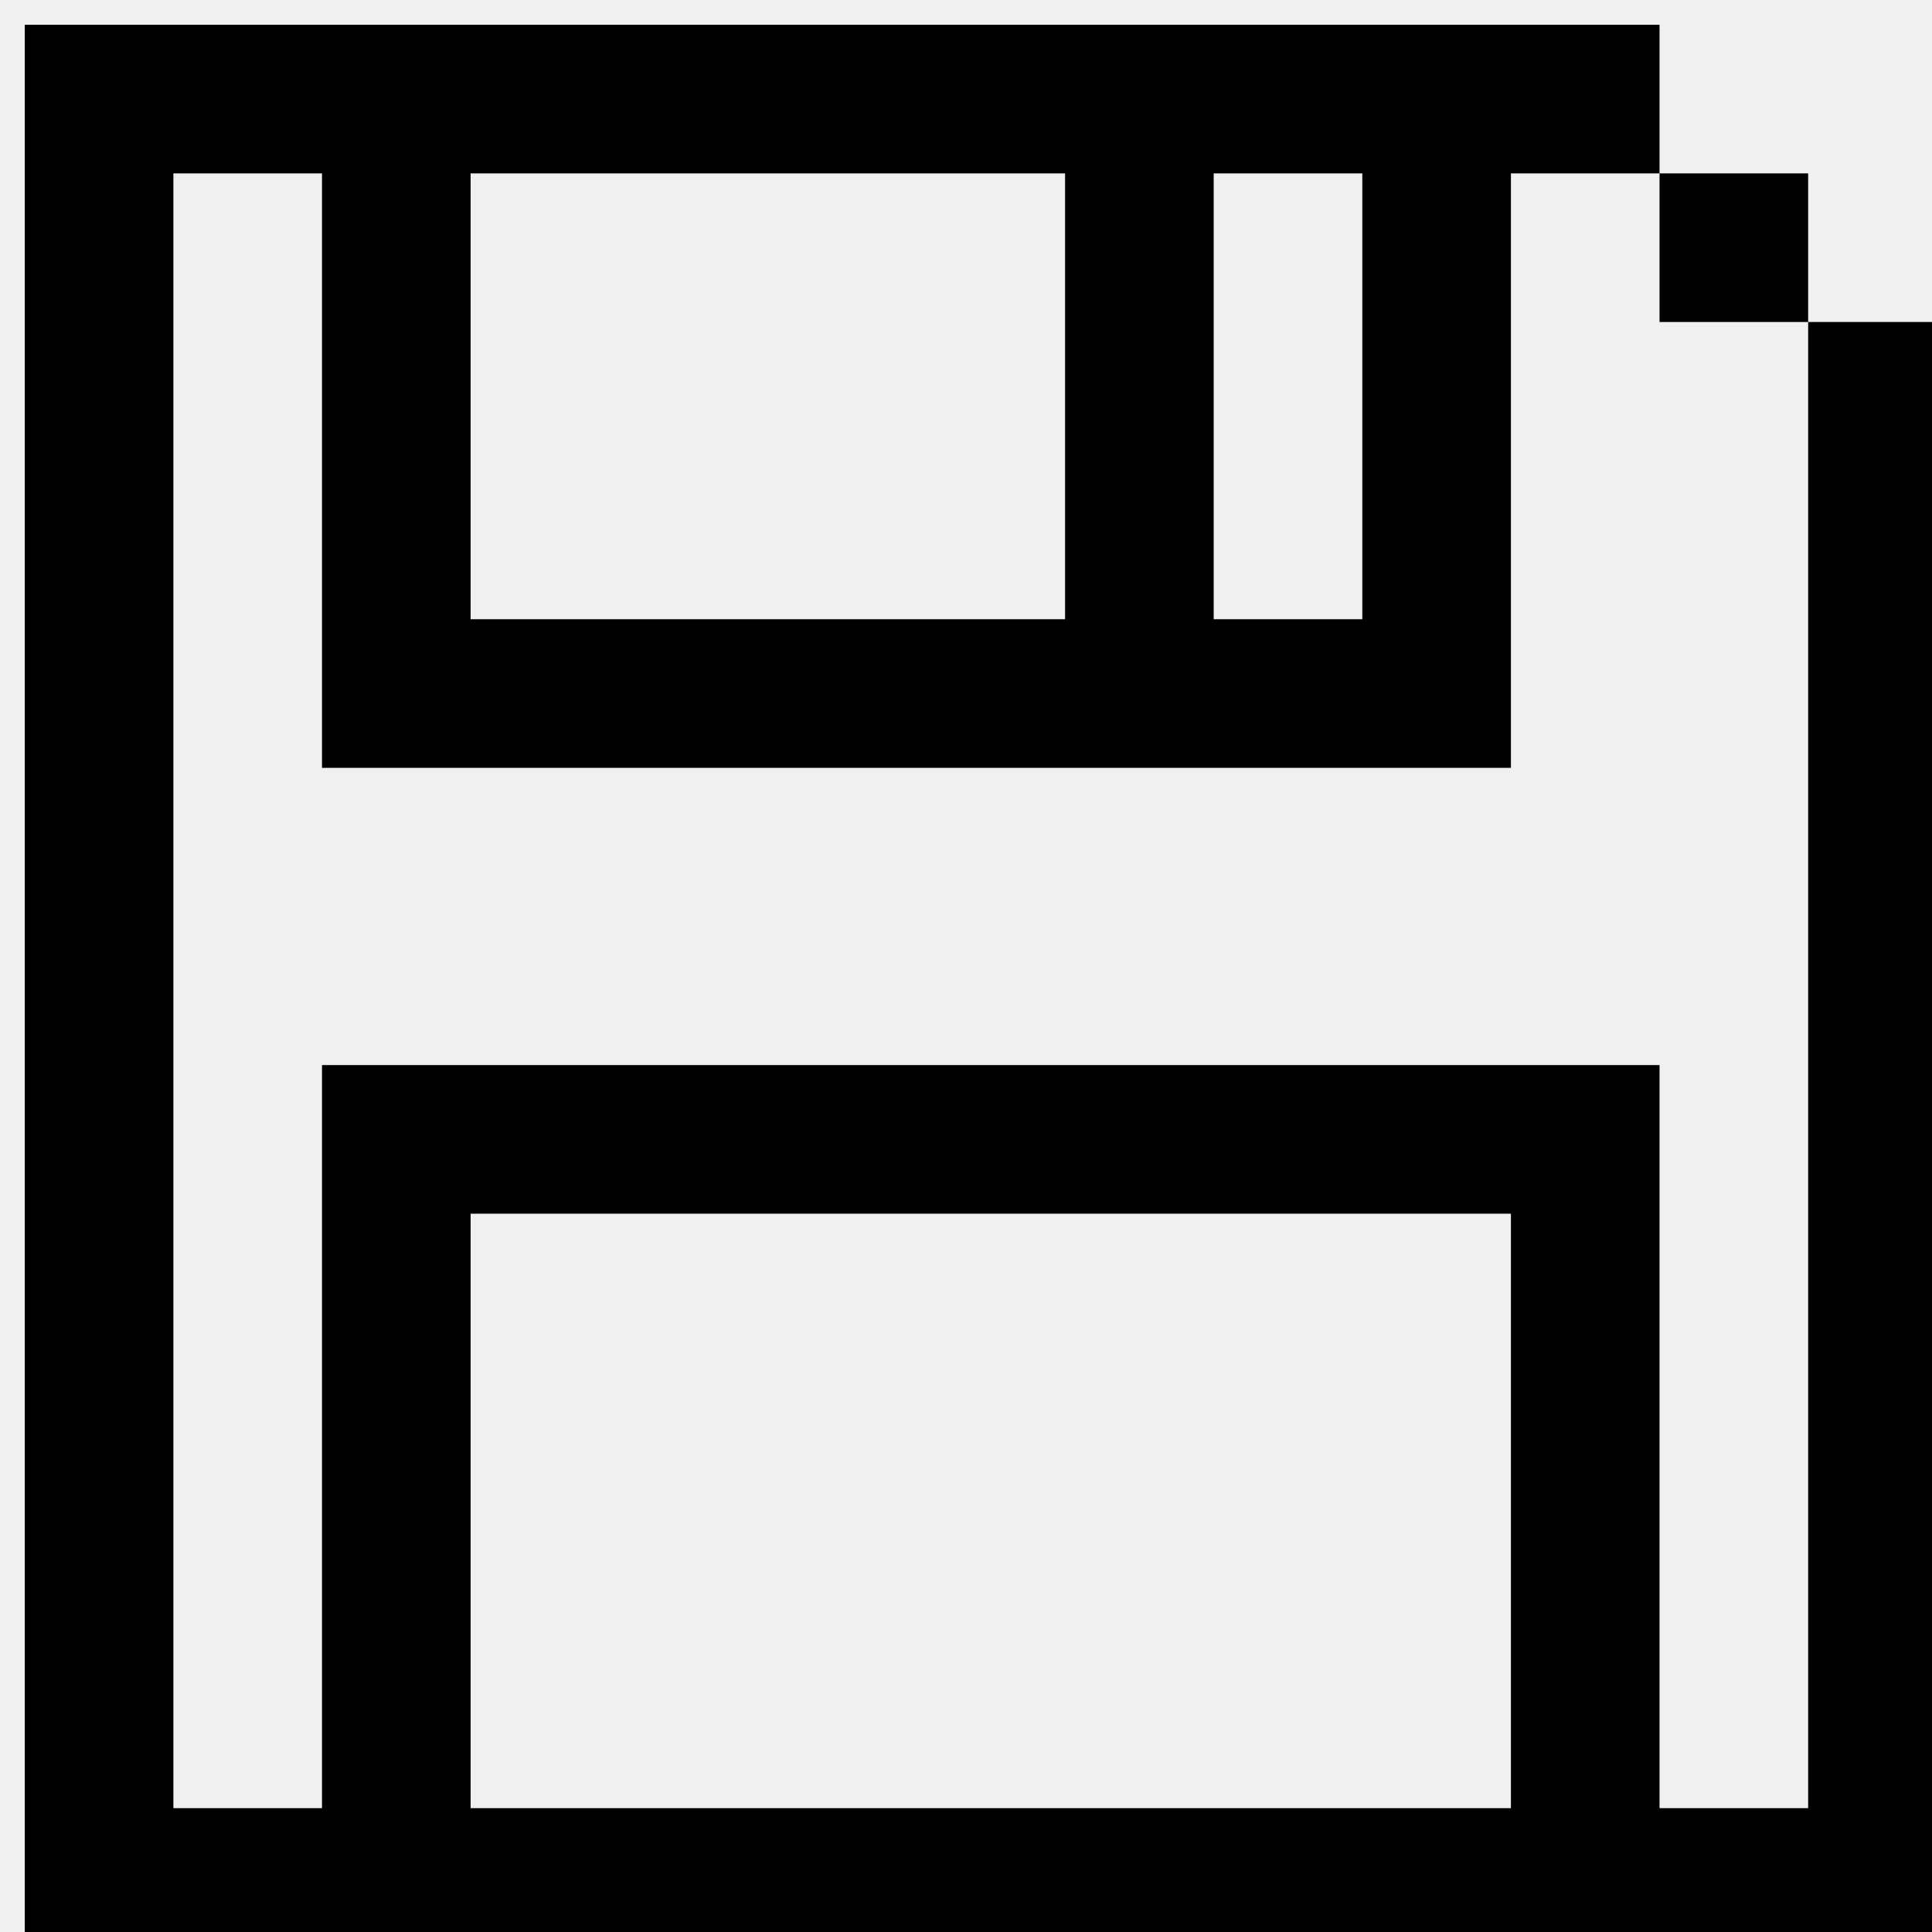
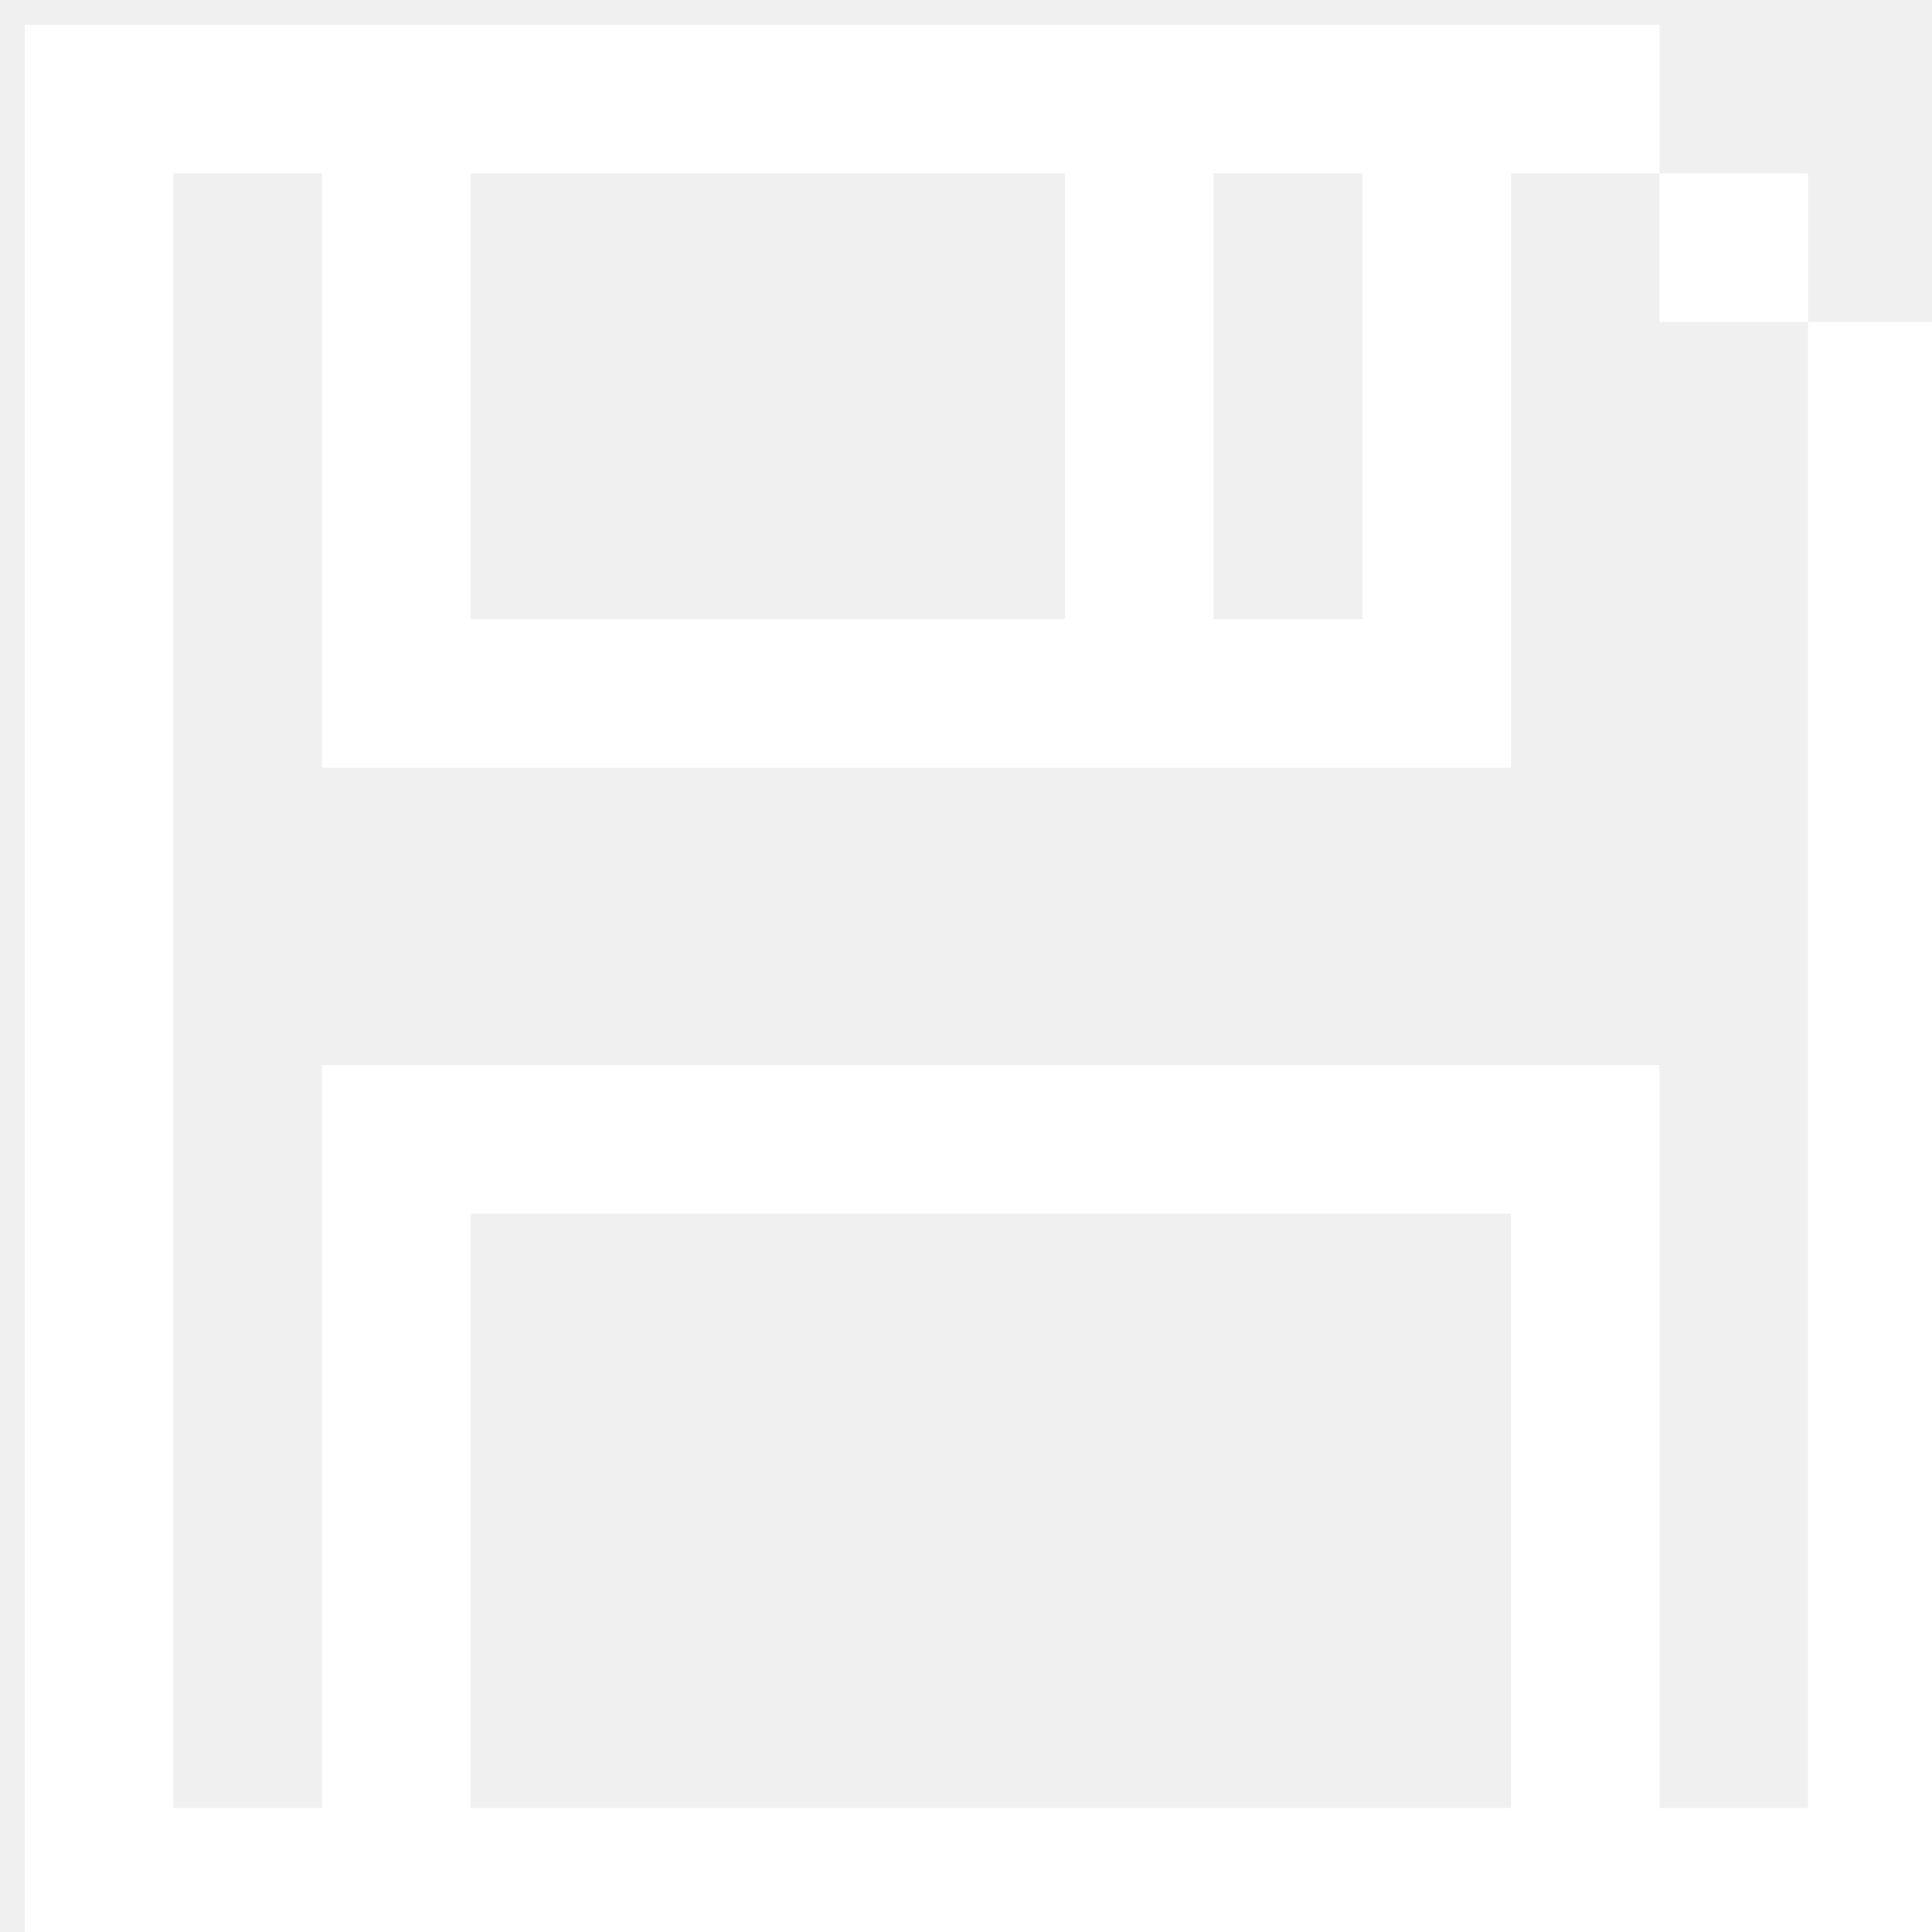
- <svg xmlns="http://www.w3.org/2000/svg" id="floppy" fill="none">
-   <path fill="#000" d="M.5.5h3v3h-3zM.5 3.5h3v3h-3zM.5 6.5h3v3h-3zM.5 9.5h3v3h-3zM.5 12.5h3v3h-3zM.5 15.5h3v3h-3zM.5 18.5h3v3h-3zM.5 21.5h3v3h-3zM.5 24.5h3v3h-3zM.5 27.5h3v3h-3zM.5 30.5h3v3h-3zM.5 33.5h3v3h-3zM.5 36.5h3v3h-3zM33.5.5v3h-3v-3zM30.5.5v3h-3v-3zM27.5.5v3h-3v-3zM24.5.5v3h-3v-3zM21.5.5v3h-3v-3zM18.5.5v3h-3v-3zM15.5.5v3h-3v-3zM12.5.5v3h-3v-3zM9.5.5v3h-3v-3zM6.5.5v3h-3v-3zM36.5 3.5v3h-3v-3zM9.5 6.5v3h-3v-3zM9.5 3.5v3h-3v-3zM9.5 9.5v3h-3v-3zM30.5 6.5v3h-3v-3zM30.5 3.5v3h-3v-3zM30.5 9.5v3h-3v-3zM24.5 6.5v3h-3v-3zM24.5 3.5v3h-3v-3zM24.5 9.5v3h-3v-3zM30.5 12.5v3h-3v-3zM27.5 12.5v3h-3v-3zM24.5 12.5v3h-3v-3zM21.5 12.5v3h-3v-3zM18.5 12.5v3h-3v-3zM15.5 12.5v3h-3v-3zM12.5 12.5v3h-3v-3zM9.5 12.5v3h-3v-3zM33.5 21.5v3h-3v-3zM30.5 21.5v3h-3v-3zM27.5 21.5v3h-3v-3zM24.5 21.5v3h-3v-3zM21.5 21.5v3h-3v-3zM18.5 21.5v3h-3v-3zM15.5 21.5v3h-3v-3zM12.5 21.5v3h-3v-3zM9.5 21.5v3h-3v-3zM33.5 24.5v3h-3v-3zM9.5 24.5v3h-3v-3zM33.5 27.5v3h-3v-3zM9.5 27.5v3h-3v-3zM33.5 30.5v3h-3v-3zM9.5 30.5v3h-3v-3zM9.5 33.5v3h-3v-3zM33.5 33.5v3h-3v-3zM36.5 36.5v3h-3v-3zM33.5 36.5v3h-3v-3zM30.5 36.5v3h-3v-3zM27.5 36.5v3h-3v-3zM24.5 36.5v3h-3v-3zM21.5 36.5v3h-3v-3zM18.5 36.5v3h-3v-3zM15.5 36.5v3h-3v-3zM12.5 36.5v3h-3v-3zM9.5 36.5v3h-3v-3zM6.5 36.5v3h-3v-3zM39.5 39.5h-3v-3h3zM39.5 36.5h-3v-3h3zM39.5 33.5h-3v-3h3zM39.5 30.5h-3v-3h3zM39.5 27.5h-3v-3h3zM39.5 24.5h-3v-3h3zM39.5 21.5h-3v-3h3zM39.5 18.5h-3v-3h3zM39.5 15.5h-3v-3h3zM39.5 12.5h-3v-3h3zM39.5 9.5h-3v-3h3z" />
+ <svg xmlns="http://www.w3.org/2000/svg" id="floppy">
+   <path fill="#fff" d="M.5.5h3v3h-3zM.5 3.5h3v3h-3zM.5 6.5h3v3h-3zM.5 9.5h3v3h-3zM.5 12.5h3v3h-3zM.5 15.5h3v3h-3zM.5 18.5h3v3h-3zM.5 21.5h3v3h-3zM.5 24.5h3v3h-3zM.5 27.5h3v3h-3zM.5 30.5h3v3h-3zM.5 33.5h3v3h-3zM.5 36.5h3v3h-3zM33.5.5v3h-3v-3zM30.5.5v3h-3v-3zM27.5.5v3h-3v-3zM24.5.5v3h-3v-3zM21.5.5v3h-3v-3zM18.5.5v3h-3v-3zM15.5.5v3h-3v-3zM12.5.5v3h-3v-3zM9.5.5v3h-3v-3zM6.5.5v3h-3v-3zM36.5 3.5v3h-3v-3zM9.5 6.5v3h-3v-3zM9.5 3.5v3h-3v-3zM9.5 9.5v3h-3v-3zM30.5 6.5v3h-3v-3zM30.5 3.5v3h-3v-3zM30.5 9.5v3h-3v-3zM24.5 6.5v3h-3v-3zM24.5 3.5v3h-3v-3zM24.5 9.5v3h-3v-3zM30.5 12.5v3h-3v-3zM27.5 12.5v3h-3v-3zM24.5 12.5v3h-3v-3zM21.5 12.5v3h-3v-3zM18.5 12.5v3h-3v-3zM15.5 12.5v3h-3v-3zM12.5 12.5v3h-3v-3zM9.5 12.5v3h-3v-3zM33.5 21.5v3h-3v-3zM30.5 21.5v3h-3v-3zM27.5 21.5v3h-3v-3zM24.5 21.5v3h-3v-3zM21.5 21.5v3h-3v-3zM18.5 21.5v3h-3v-3zM15.5 21.5v3h-3v-3zM12.5 21.5v3h-3v-3zM9.5 21.5v3h-3v-3zM33.5 24.5v3h-3v-3zM9.5 24.5v3h-3v-3zM33.5 27.5v3h-3v-3zM9.5 27.5v3h-3v-3zM33.5 30.5v3h-3v-3zM9.5 30.5v3h-3v-3zM9.5 33.5v3h-3v-3zM33.5 33.5v3h-3v-3zM36.5 36.5v3h-3v-3zM33.5 36.5v3h-3v-3zM30.5 36.5v3h-3v-3zM27.5 36.5v3h-3v-3zM24.5 36.5v3h-3v-3zM21.5 36.5v3h-3v-3zM18.5 36.5v3h-3v-3zM15.5 36.5v3h-3v-3zM12.5 36.5v3h-3v-3zM9.5 36.5v3h-3v-3zM6.5 36.5v3h-3v-3zM39.5 39.5h-3v-3h3zM39.5 36.5h-3v-3h3zM39.5 33.5h-3v-3h3zM39.5 30.5h-3v-3h3zM39.5 27.5h-3v-3h3zM39.5 24.5h-3v-3h3zM39.5 21.5h-3v-3h3zM39.5 18.5h-3v-3h3zM39.5 15.5h-3v-3h3zM39.5 12.5h-3v-3h3zM39.5 9.5h-3v-3h3z" />
</svg>
